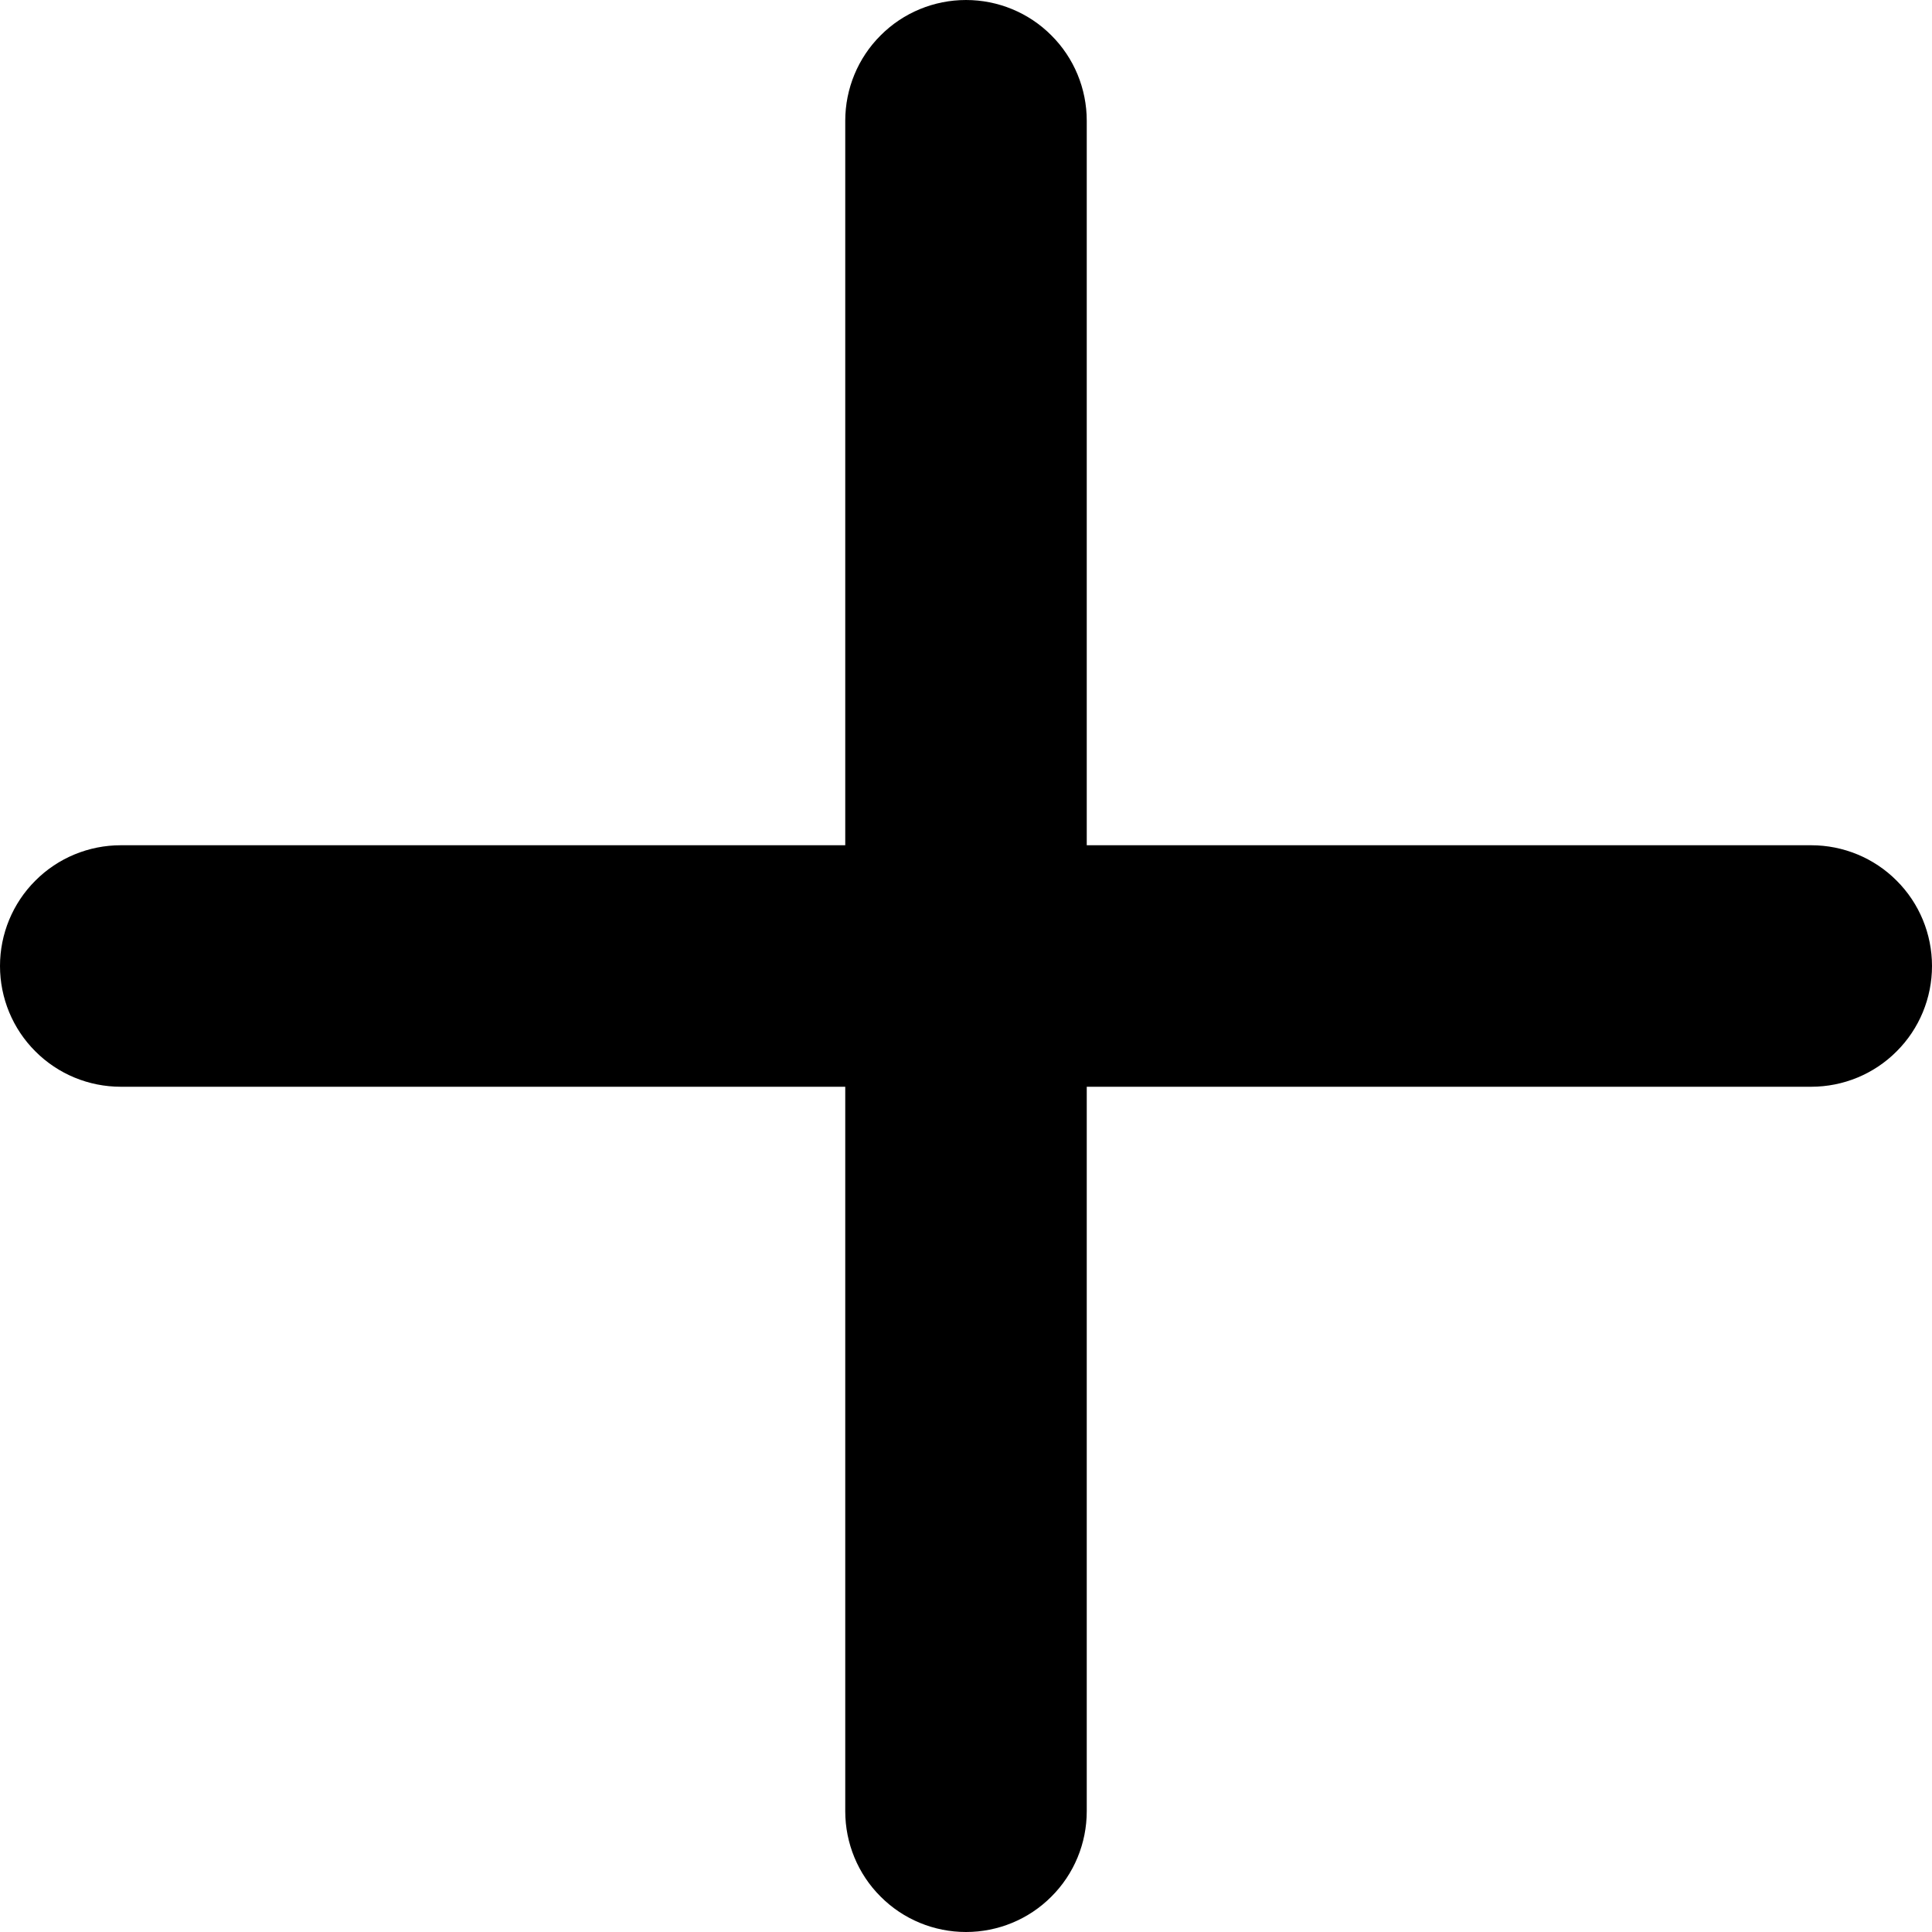
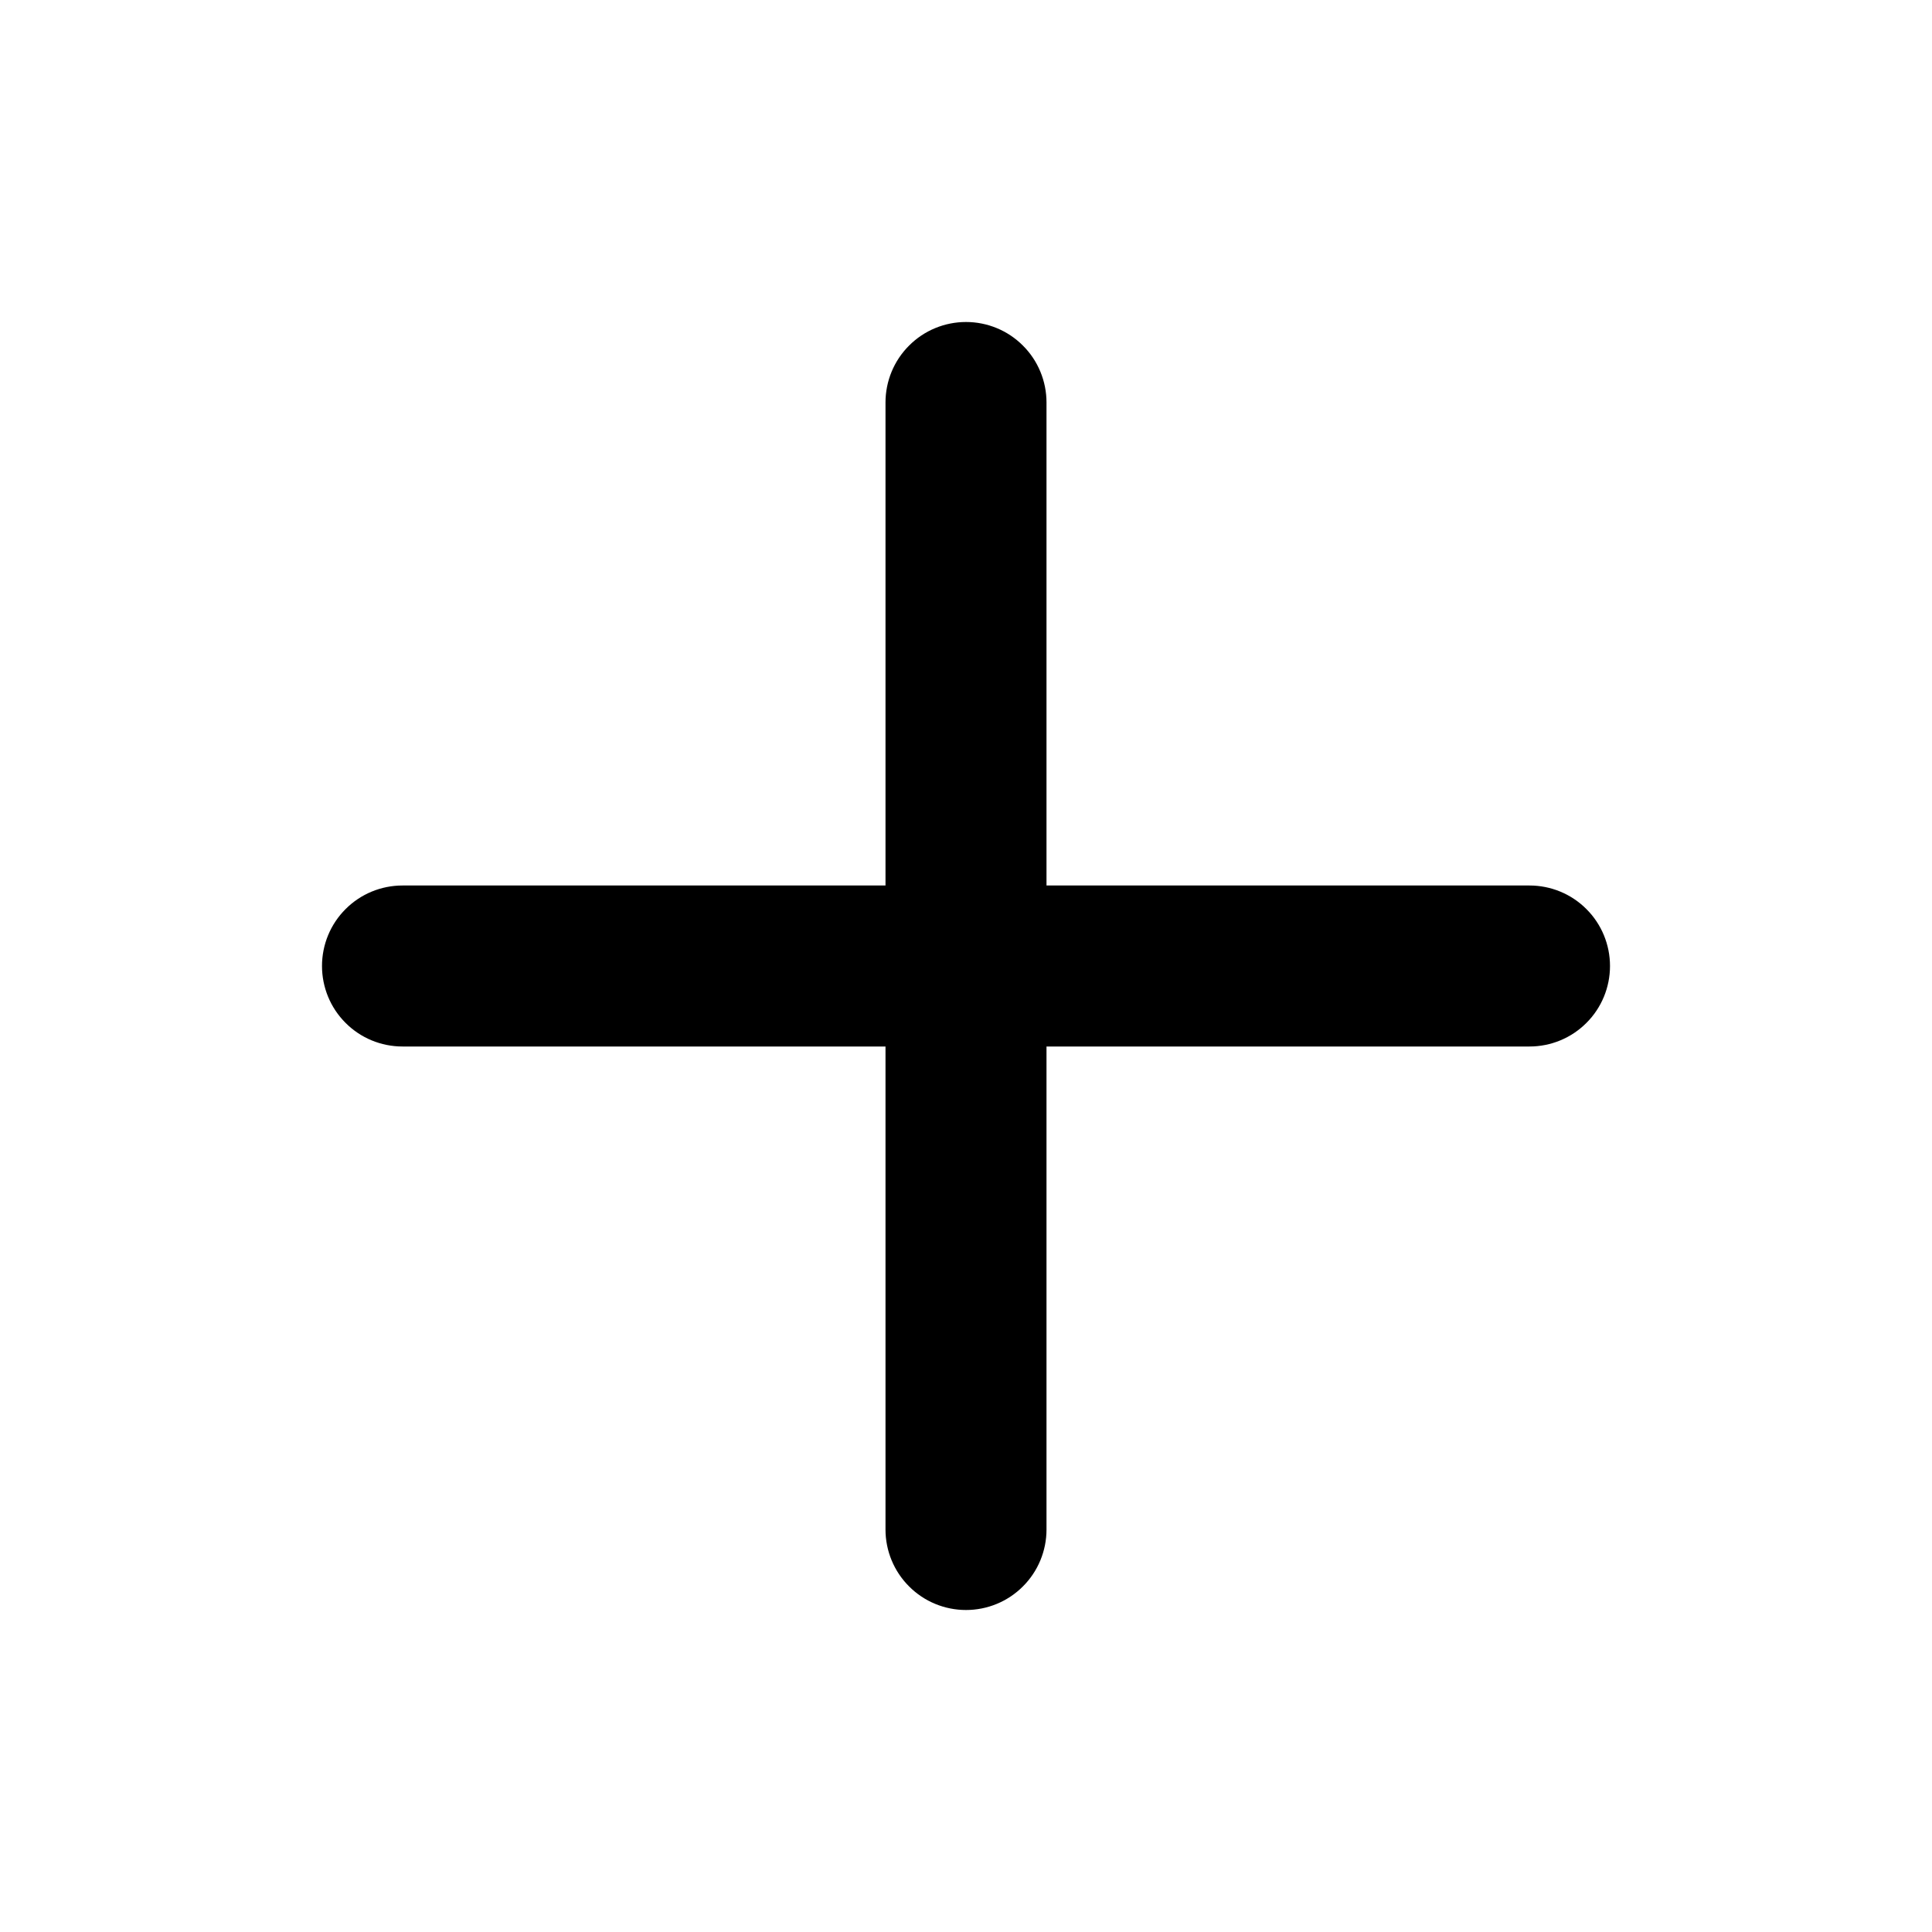
- <svg xmlns="http://www.w3.org/2000/svg" fill="none" width="100%" height="100%" viewBox="0 0 16 16">
-   <path d="M15 7H9V1C9 0.735 8.895 0.48 8.707 0.293C8.52 0.105 8.265 3.05176e-05 8 3.05176e-05C7.735 3.05176e-05 7.48 0.105 7.293 0.293C7.105 0.48 7 0.735 7 1V7H1C0.735 7 0.48 7.105 0.293 7.293C0.105 7.48 0 7.735 0 8C0 8.265 0.105 8.52 0.293 8.707C0.48 8.895 0.735 9 1 9H7V15C7 15.265 7.105 15.52 7.293 15.707C7.48 15.895 7.735 16 8 16C8.265 16 8.52 15.895 8.707 15.707C8.895 15.52 9 15.265 9 15V9H15C15.265 9 15.52 8.895 15.707 8.707C15.895 8.52 16 8.265 16 8C16 7.735 15.895 7.48 15.707 7.293C15.52 7.105 15.265 7 15 7Z" fill="currentColor" />
+ <svg xmlns="http://www.w3.org/2000/svg" viewBox="0 0 24 24" fill="none">
+   <path d="M19 11H13V5C13 4.735 12.895 4.48 12.707 4.293C12.52 4.105 12.265 4 12 4C11.735 4 11.48 4.105 11.293 4.293C11.105 4.48 11 4.735 11 5V11H5C4.735 11 4.48 11.105 4.293 11.293C4.105 11.48 4 11.735 4 12C4 12.265 4.105 12.52 4.293 12.707C4.48 12.895 4.735 13 5 13H11V19C11 19.265 11.105 19.52 11.293 19.707C11.48 19.895 11.735 20 12 20C12.265 20 12.52 19.895 12.707 19.707C12.895 19.52 13 19.265 13 19V13H19C19.265 13 19.52 12.895 19.707 12.707C19.895 12.52 20 12.265 20 12C20 11.735 19.895 11.48 19.707 11.293C19.52 11.105 19.265 11 19 11Z" fill="currentColor" />
</svg>
